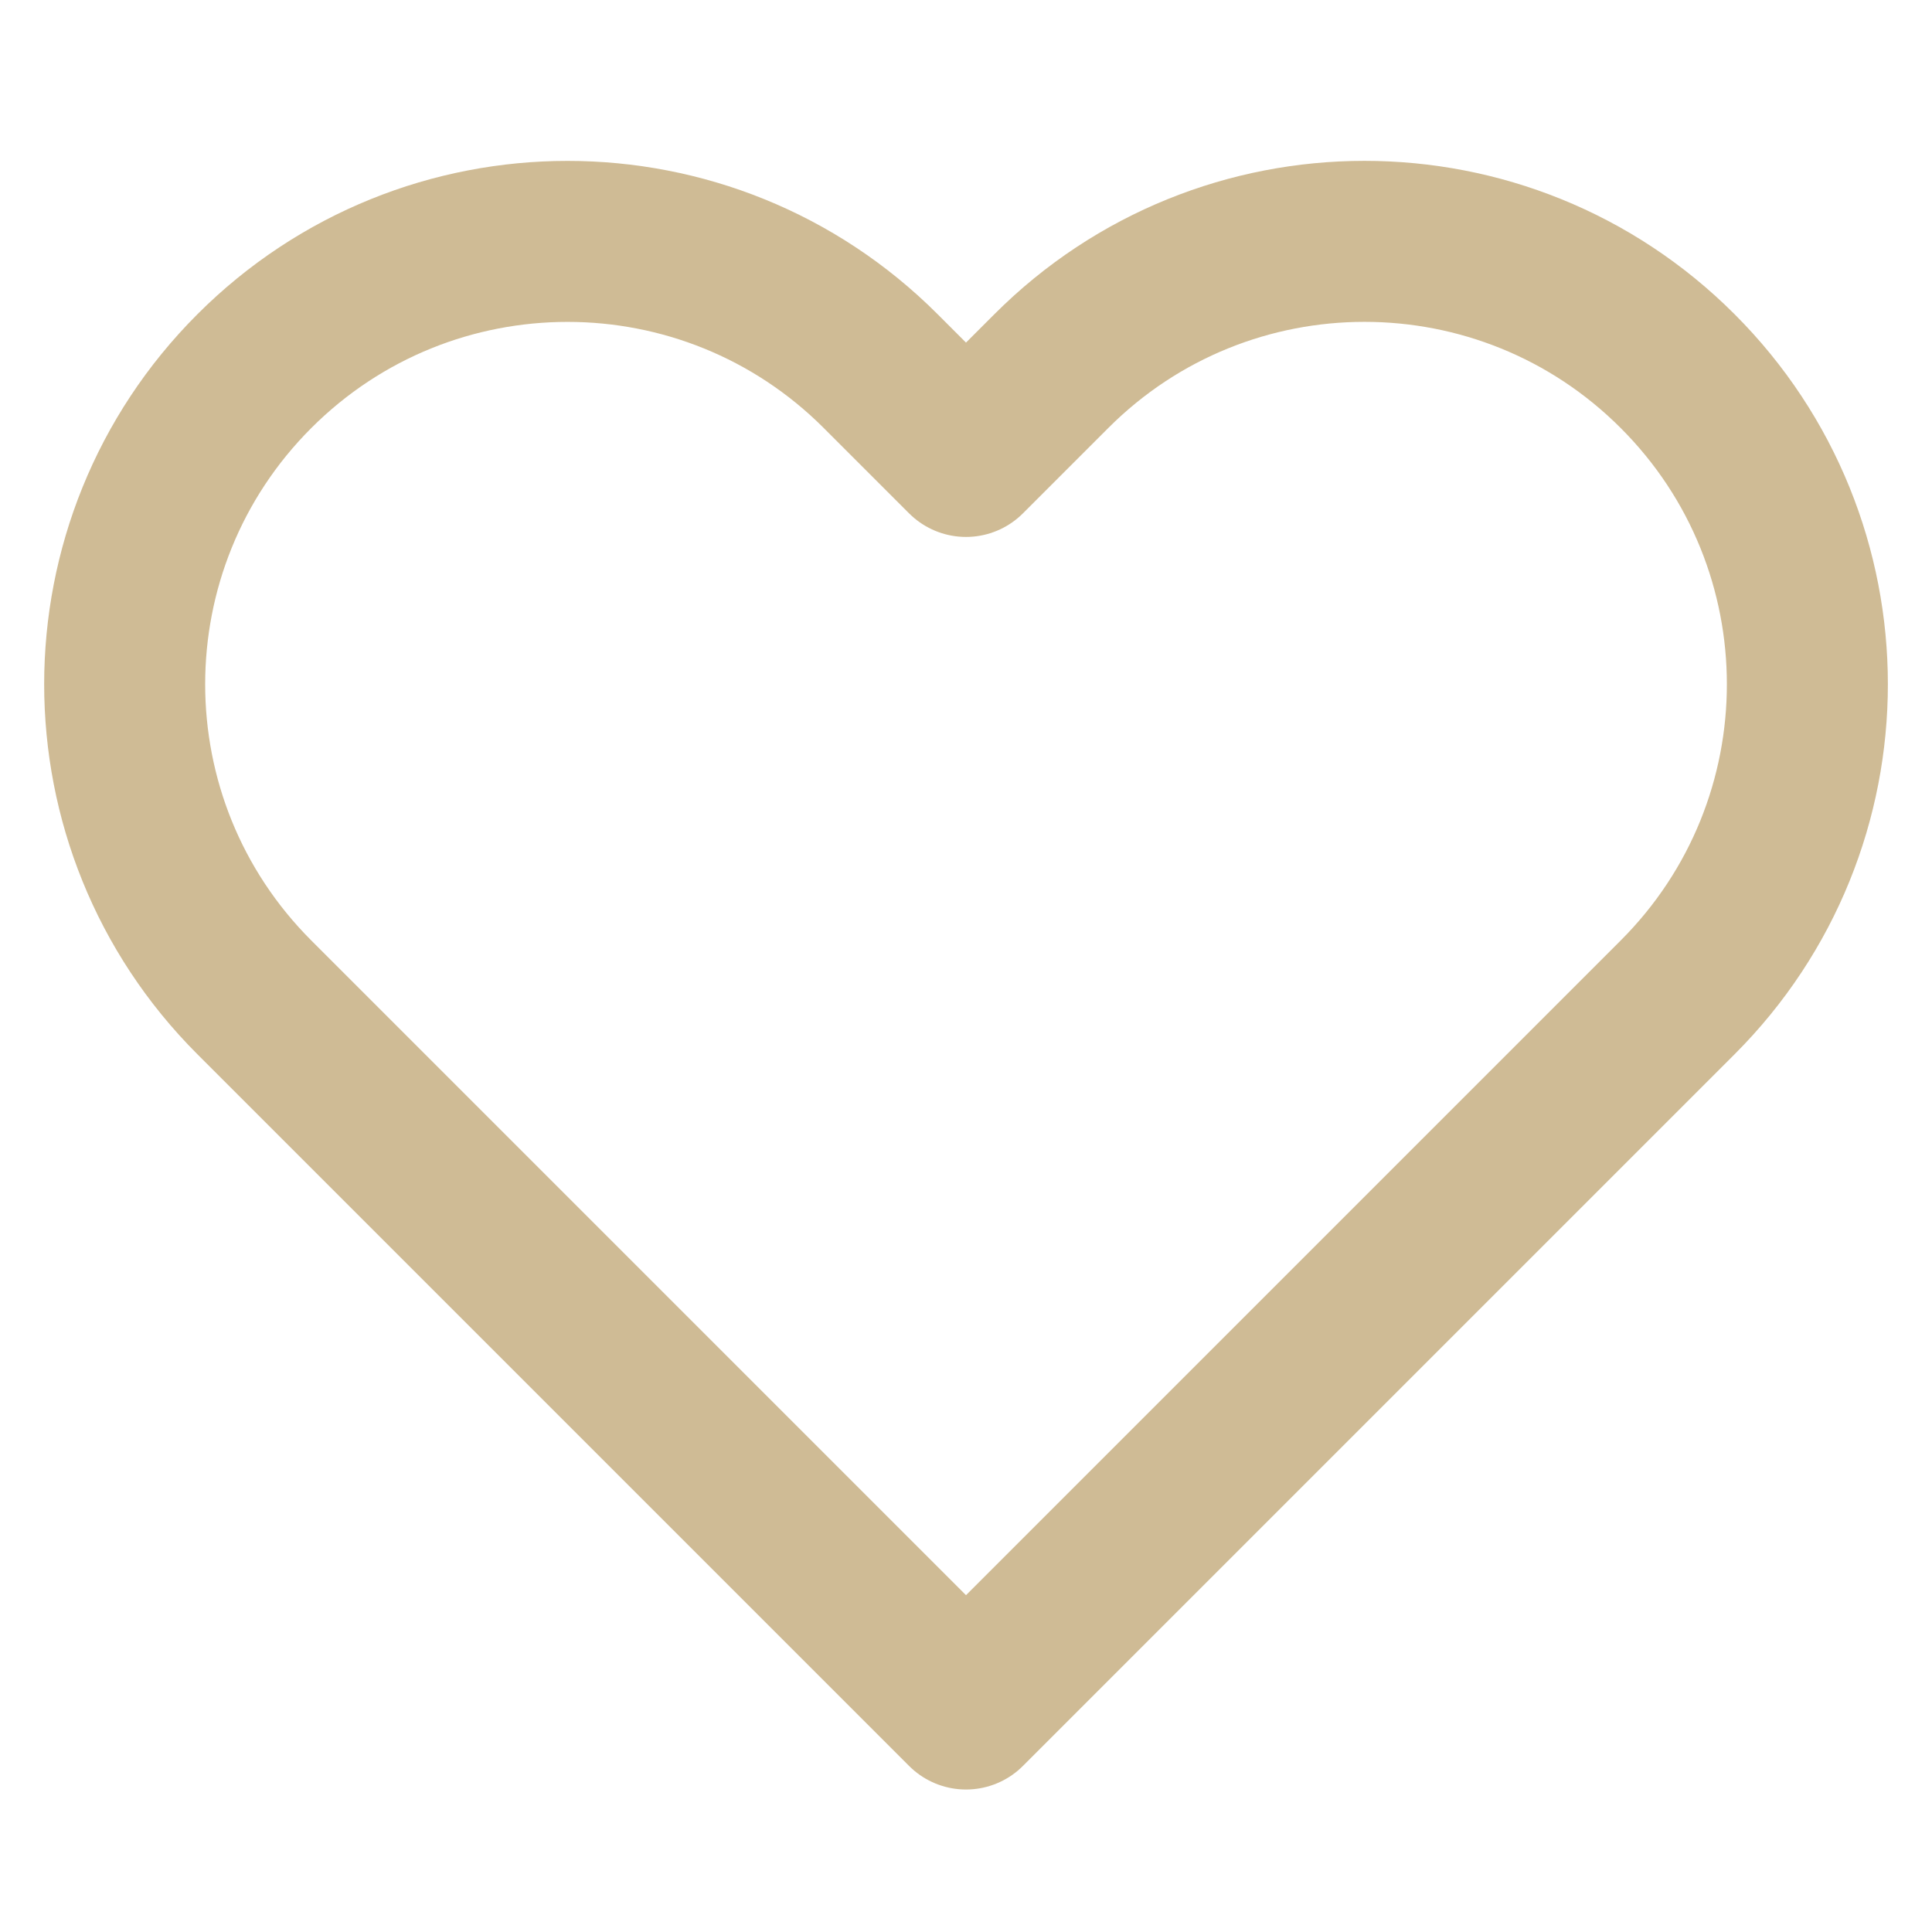
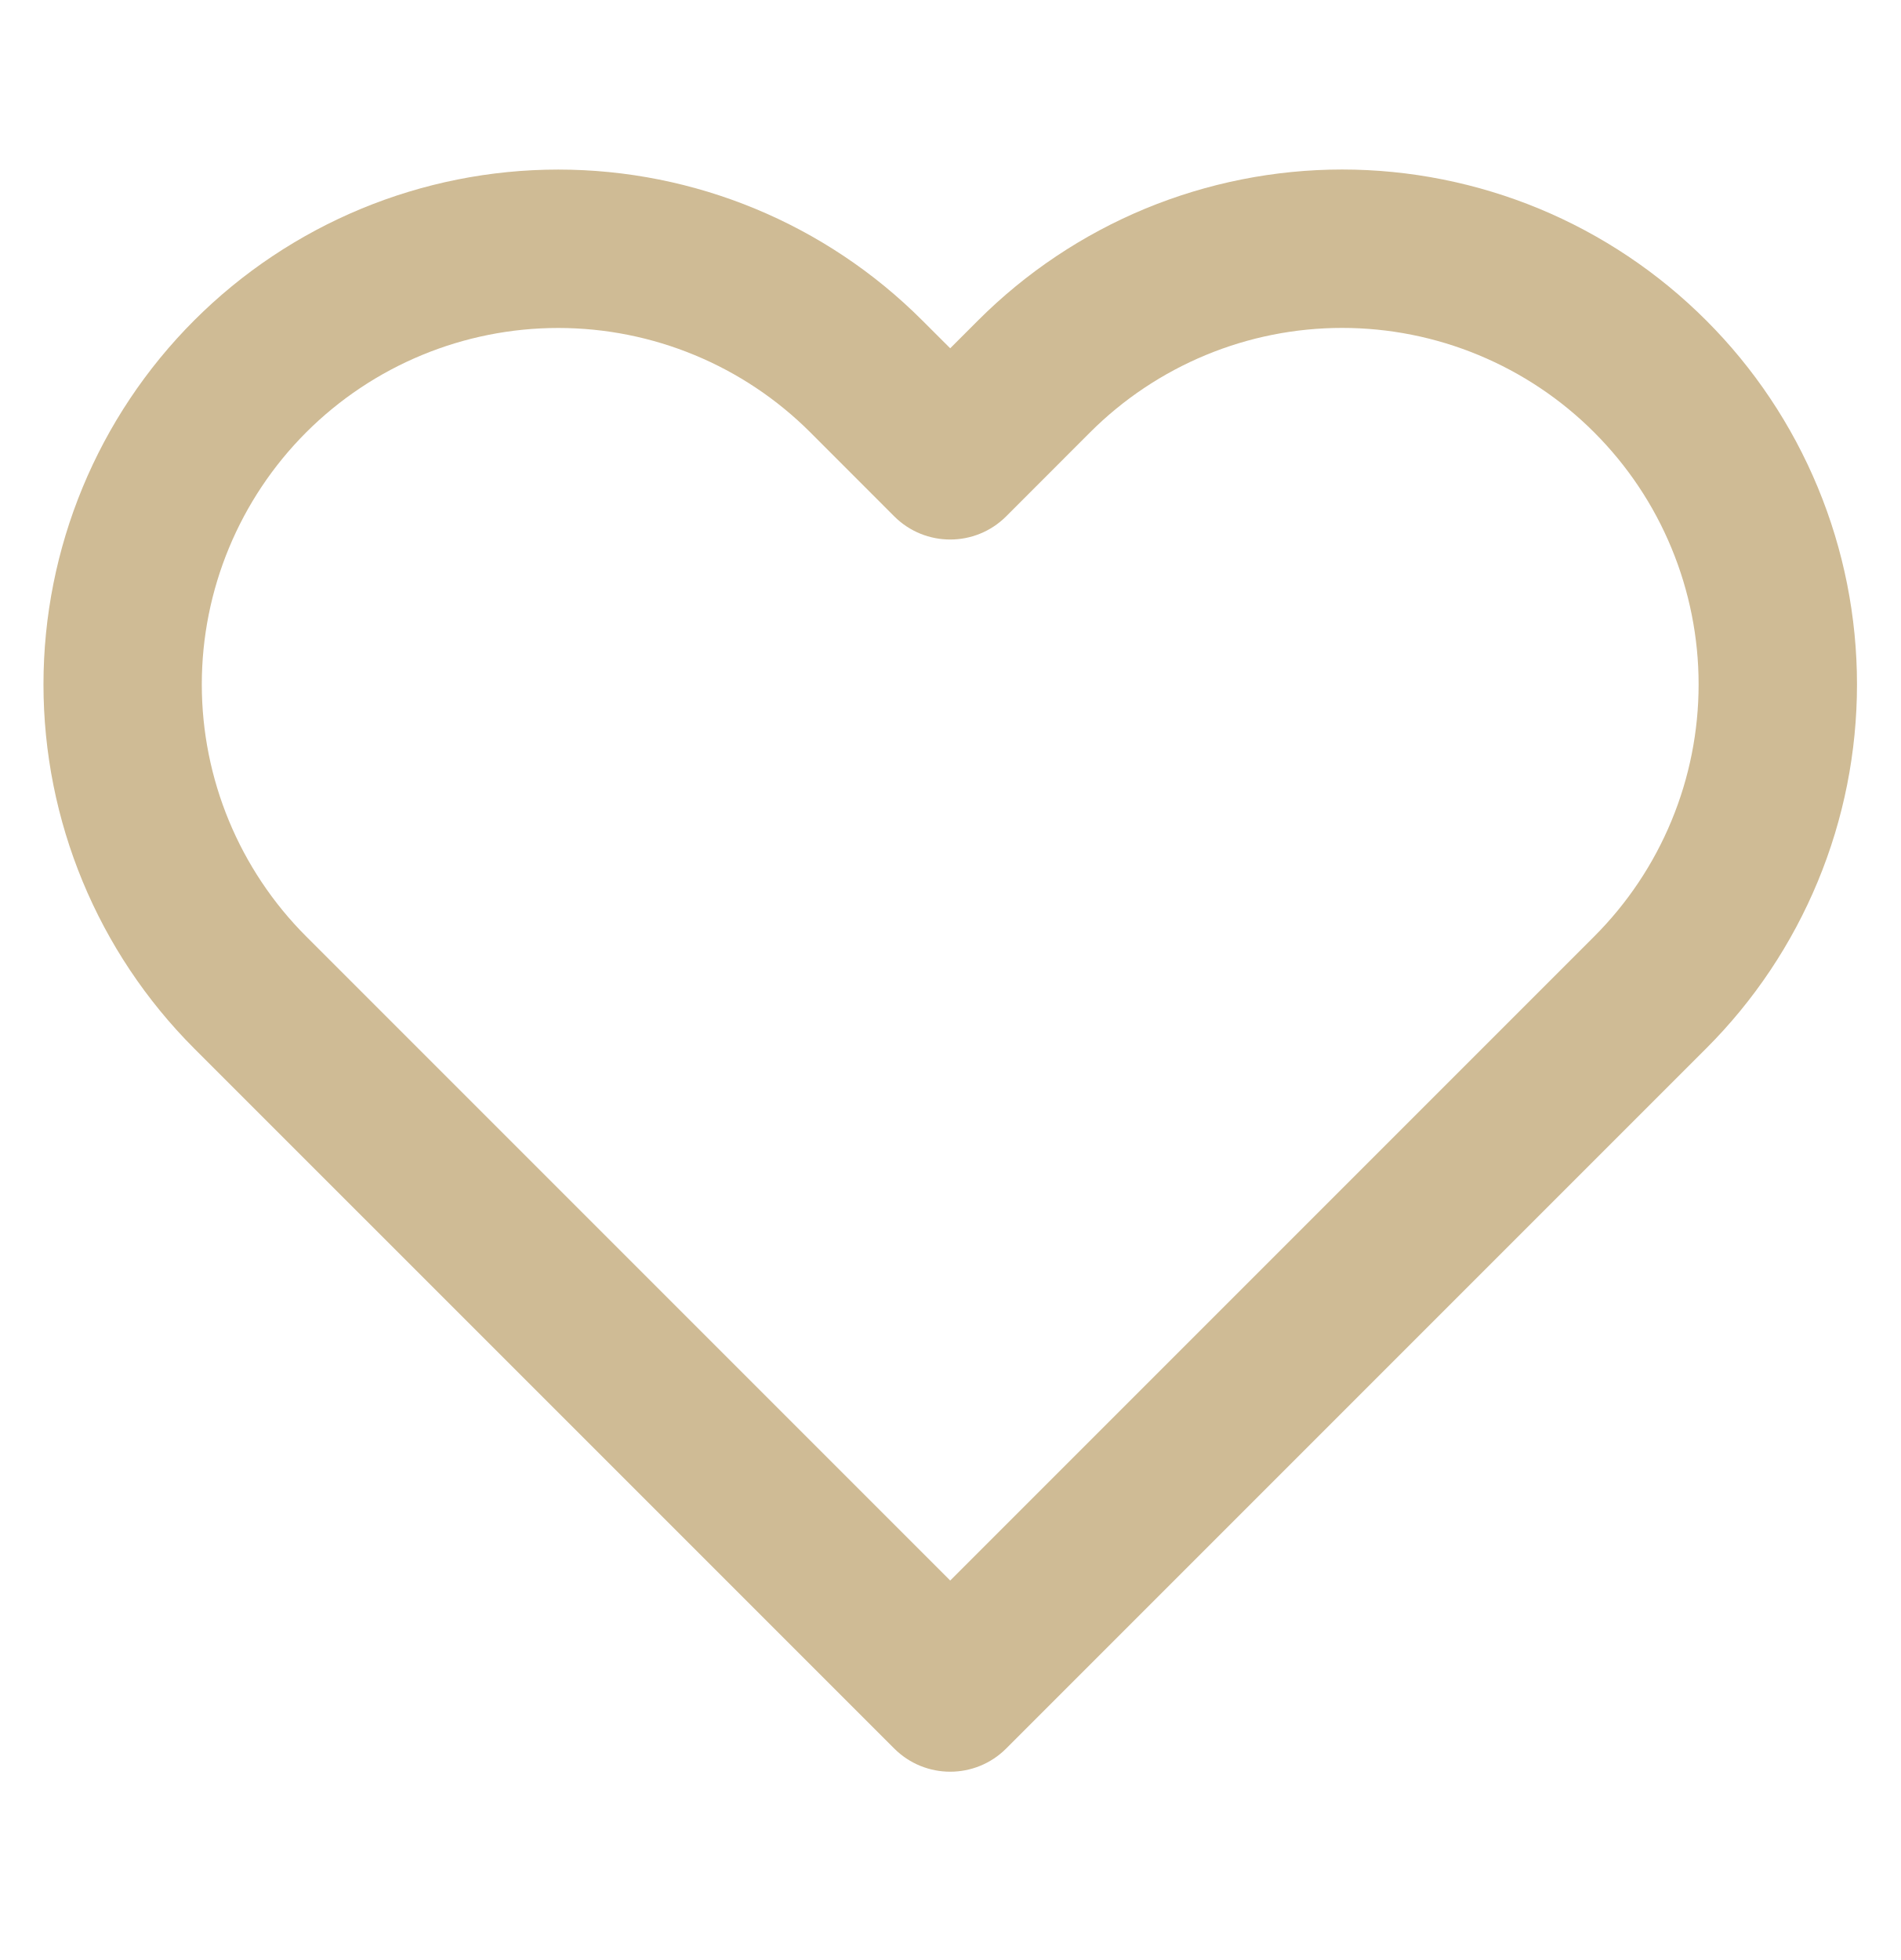
- <svg xmlns="http://www.w3.org/2000/svg" width="24" height="24" viewBox="0 0 24 24" fill="none" stroke="#CFBB95" stroke-width="2" stroke-linecap="round" stroke-linejoin="round" class="feather feather-heart">
-   <path d="M20.84 4.61a5.5 5.5 0 0 0-7.78 0L12 5.67l-1.06-1.06a5.5 5.5 0 0 0-7.78 7.78l1.06 1.06L12 21.23l7.78-7.78 1.06-1.06a5.5 5.5 0 0 0 0-7.78z" />
+ <svg xmlns="http://www.w3.org/2000/svg" width="32" height="33" viewBox="0 0 32 33" fill="none">
+   <path fill-rule="evenodd" clip-rule="evenodd" d="M19.282 3.514C20.334 3.079 21.462 2.854 22.6 2.854C23.738 2.854 24.866 3.079 25.918 3.514C26.969 3.95 27.924 4.589 28.729 5.394C29.534 6.198 30.173 7.154 30.609 8.206C31.045 9.258 31.269 10.385 31.269 11.523C31.269 12.662 31.045 13.789 30.609 14.841C30.173 15.893 29.535 16.848 28.729 17.653L16.943 29.439C16.422 29.96 15.578 29.96 15.057 29.439L3.27 17.653C1.645 16.027 0.732 13.822 0.732 11.523C0.732 9.224 1.645 7.02 3.27 5.394C4.896 3.768 7.101 2.855 9.4 2.855C11.699 2.855 13.904 3.768 15.529 5.394L16 5.864L16.47 5.394C17.275 4.589 18.231 3.95 19.282 3.514ZM22.6 5.521C21.812 5.521 21.031 5.676 20.303 5.978C19.575 6.28 18.913 6.722 18.356 7.279L16.943 8.693C16.422 9.214 15.578 9.214 15.057 8.693L13.644 7.279C12.518 6.154 10.992 5.522 9.4 5.522C7.808 5.522 6.282 6.154 5.156 7.279C4.031 8.405 3.398 9.932 3.398 11.523C3.398 13.115 4.031 14.642 5.156 15.767L16 26.611L26.844 15.767C27.401 15.21 27.844 14.548 28.145 13.82C28.447 13.092 28.602 12.312 28.602 11.523C28.602 10.735 28.447 9.955 28.145 9.227C27.844 8.498 27.401 7.837 26.844 7.28C26.287 6.722 25.625 6.28 24.897 5.978C24.169 5.676 23.388 5.521 22.6 5.521Z" fill="#CFBB95" />
</svg>
